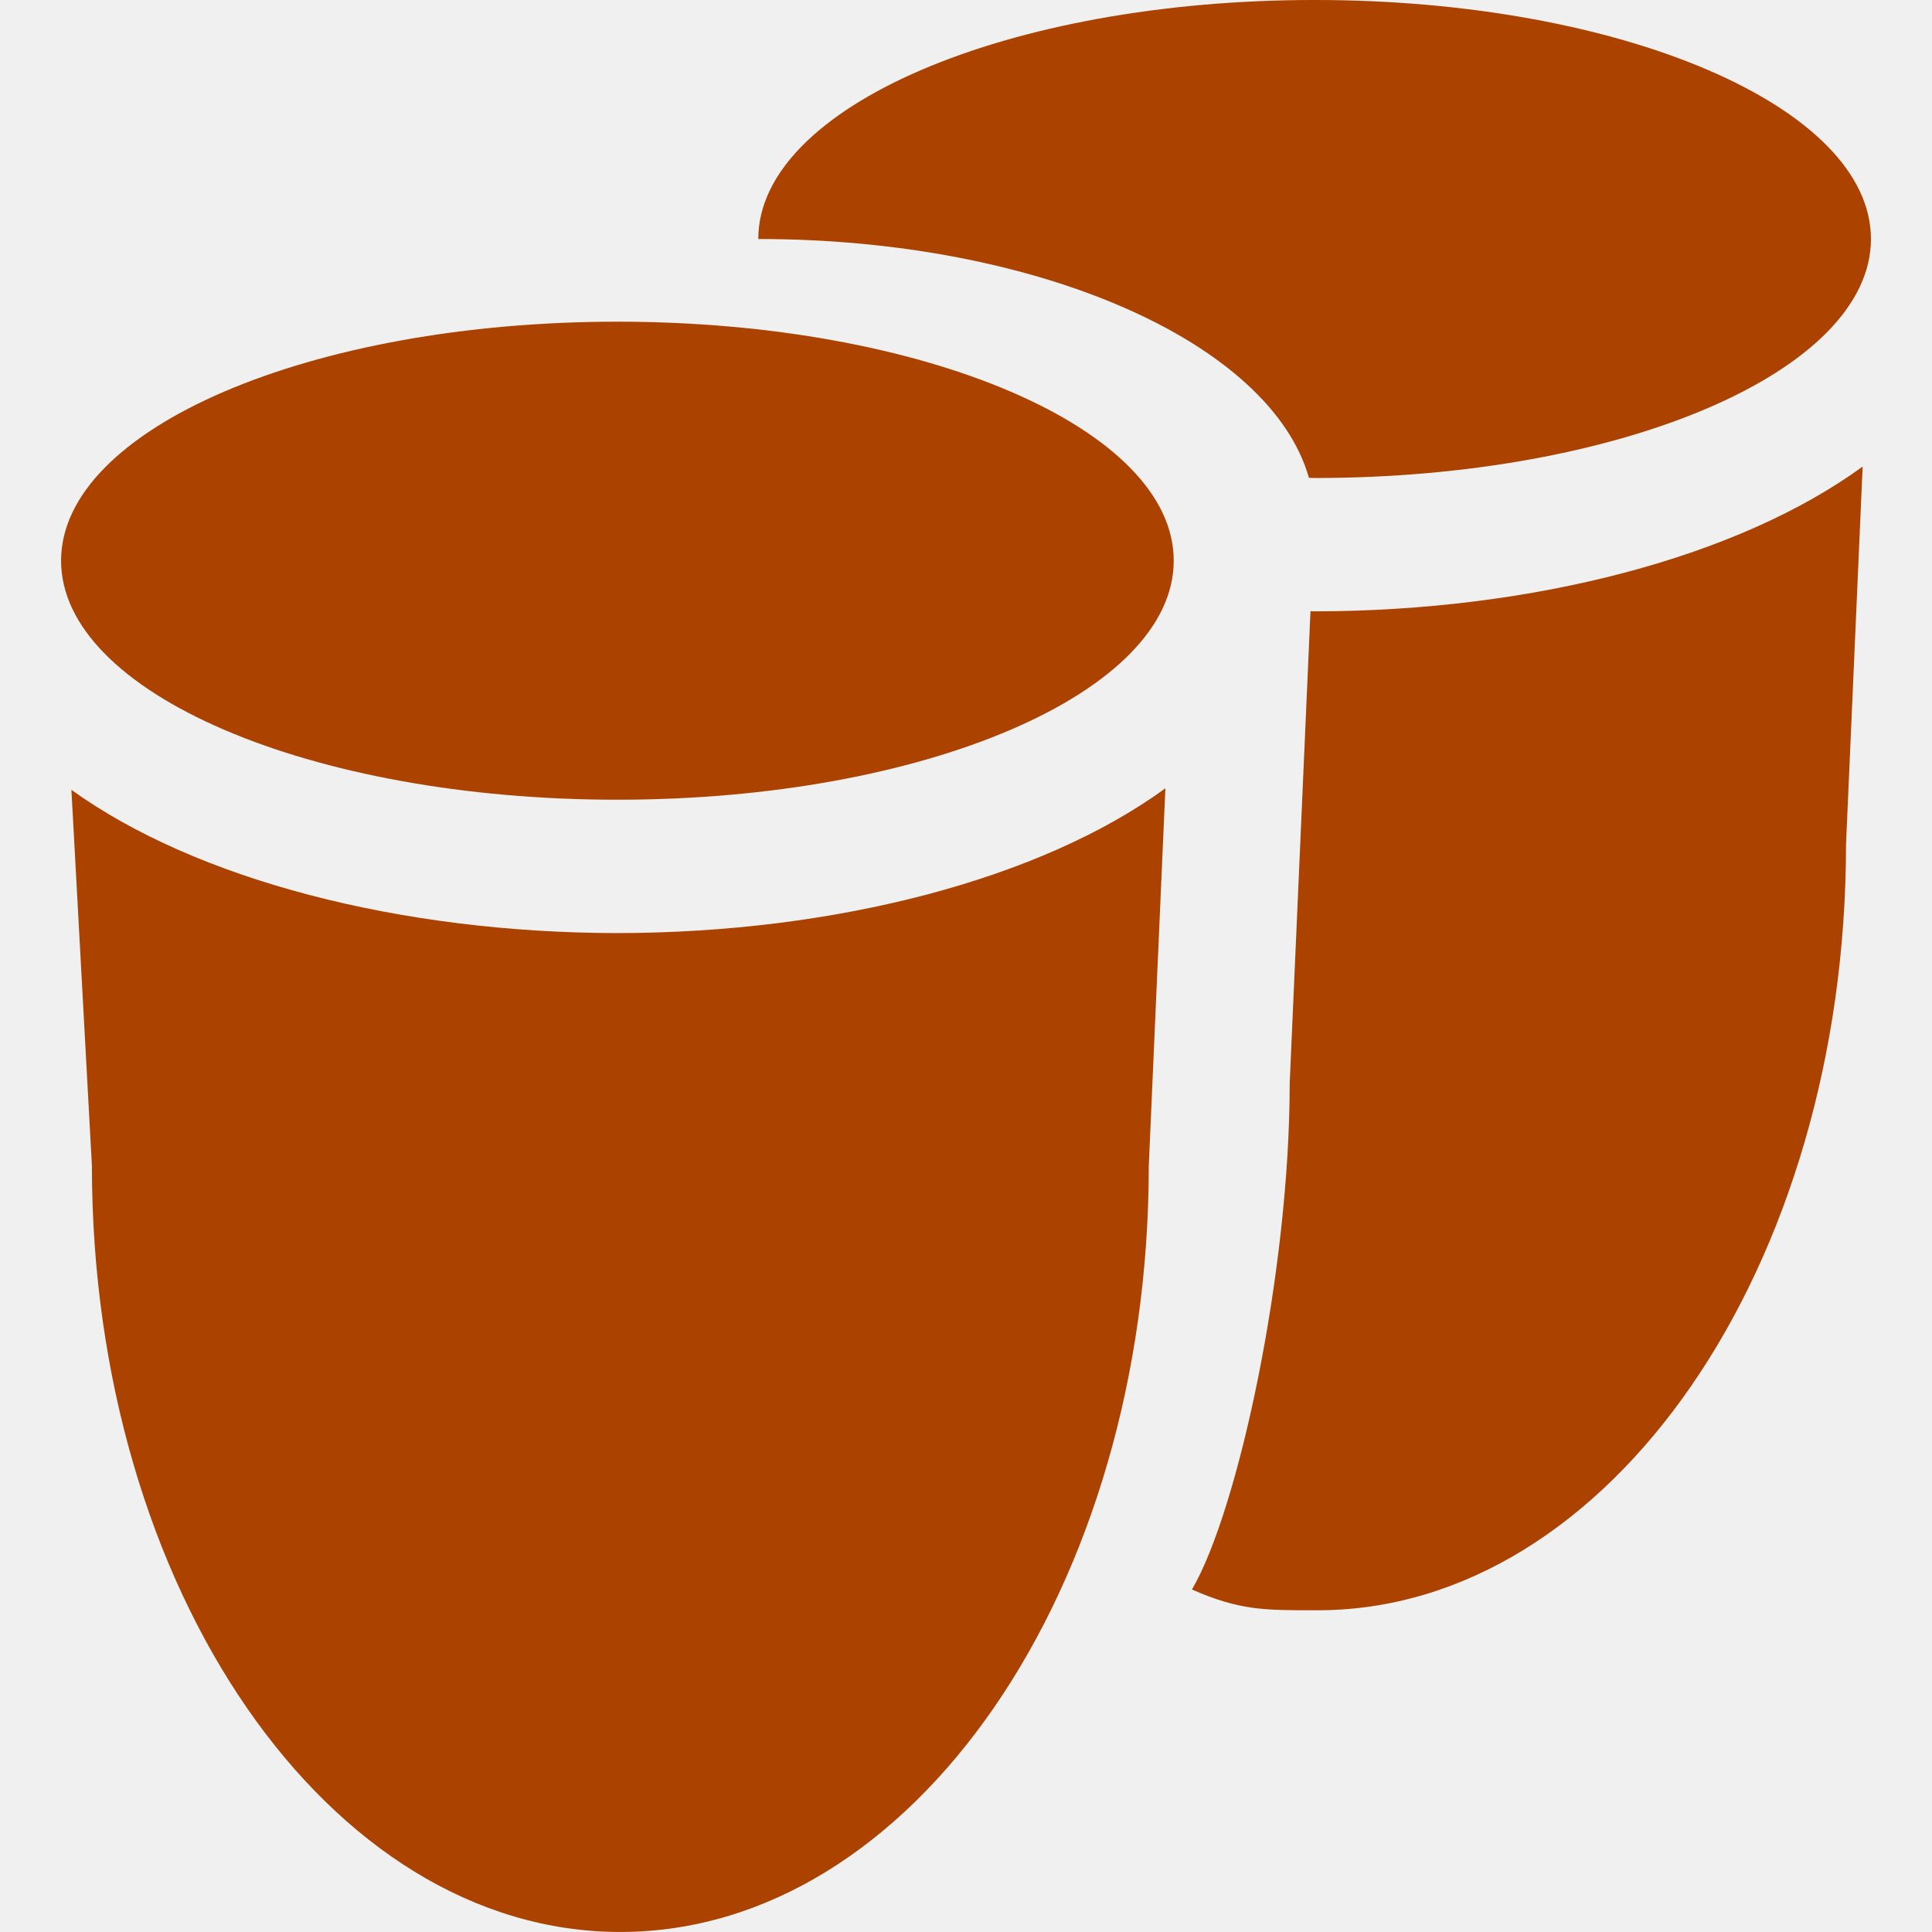
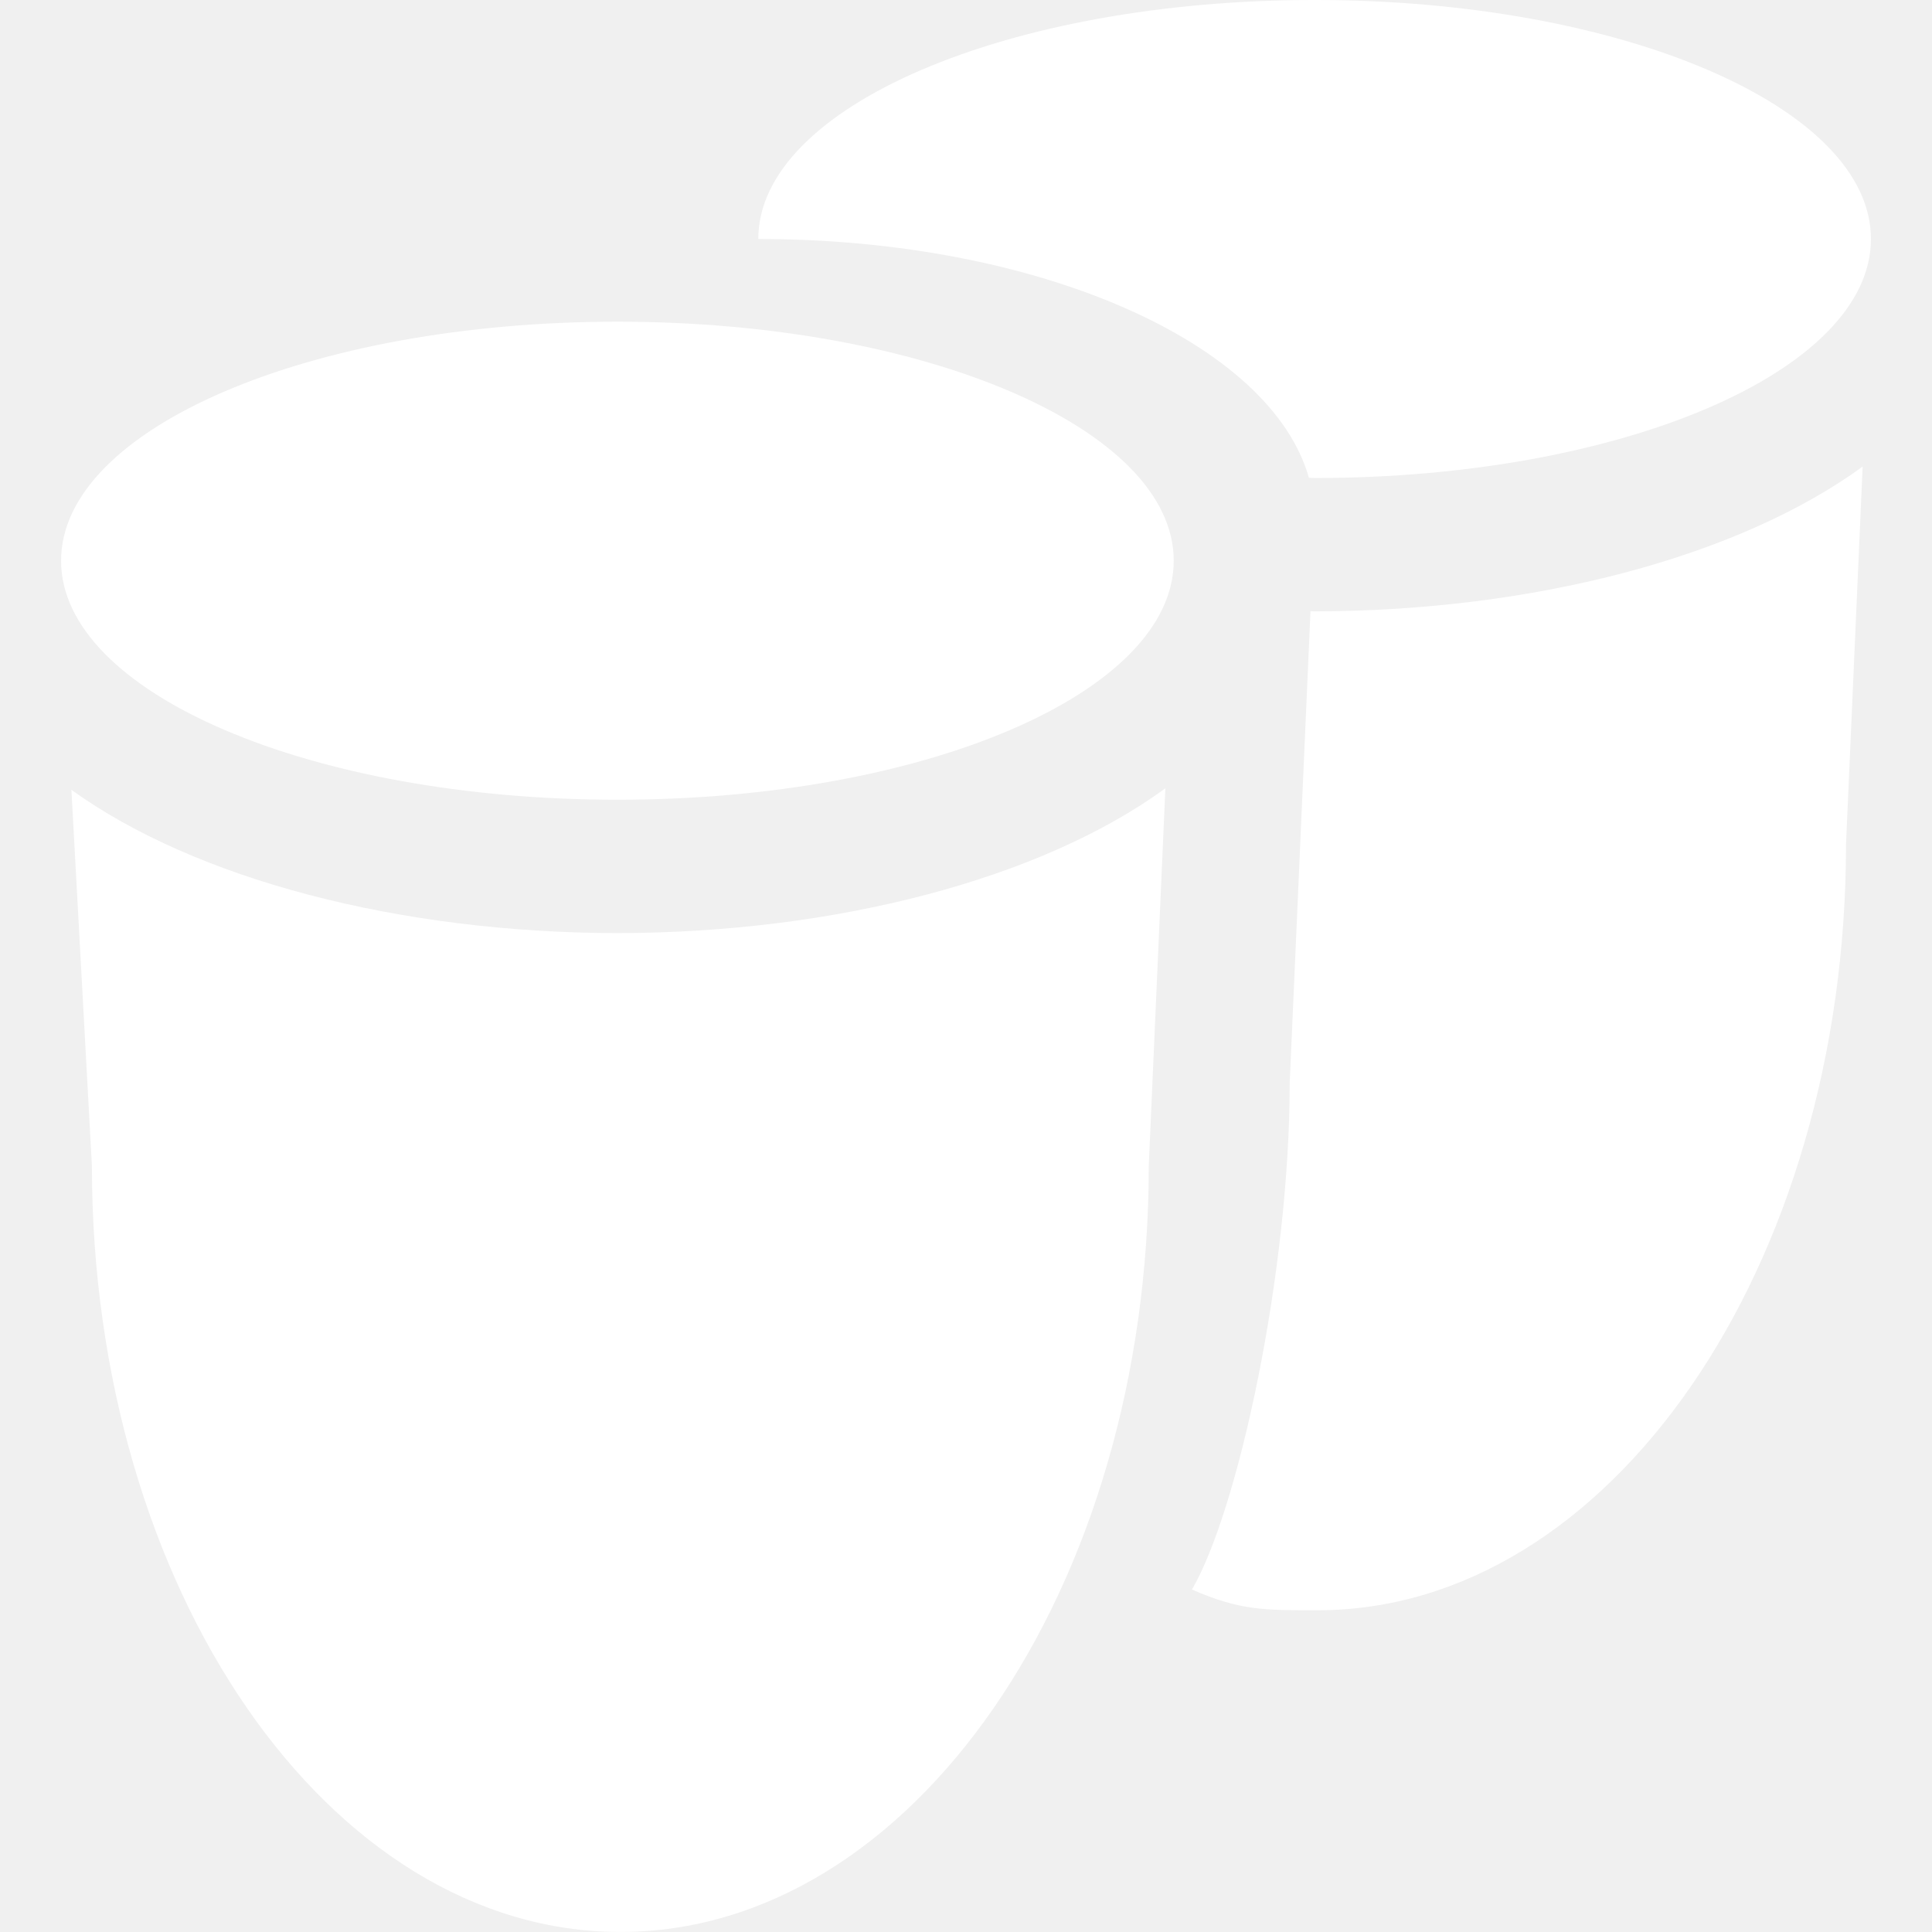
<svg xmlns="http://www.w3.org/2000/svg" width="250" height="250" viewBox="0 0 66.146 66.146" version="1.1" id="svg1">
  <defs id="defs1" />
  <g id="layer1">
    <g id="g5-2" transform="translate(21.69246,-2.782777)">
      <g id="g6" transform="matrix(0.8173389,0,0,0.8173389,-3.729944,6.319322)">
-         <g id="g7" transform="matrix(1.664786,0,0,1.664786,-12.2901,-24.02351)">
-           <g id="g5" transform="translate(-23.28295,8.094416)" style="fill:#ab4200;fill-opacity:1">
-             <path id="path4" style="fill:#ab4200;fill-opacity:1;stroke-width:0.25;stroke-linecap:round;stroke-dasharray:0, 2.095;stroke-dashoffset:0" d="M 46.787,23.572 A 16.77,8.385 0 0 1 32.999,27.215 16.77,8.385 0 0 1 19.261,23.61 l 0.516,9.462 c 7.4e-5,10.646 5.953,19.276 13.296,19.276 7.343,-1.38e-4 13.296,-8.63 13.296,-19.276 z" />
-             <ellipse style="fill:#ab4200;fill-opacity:1;stroke-width:0.264;stroke-linecap:round;stroke-dasharray:0, 2.214;stroke-dashoffset:0" id="path5" cx="32.999" cy="17.845" rx="13.998" ry="6.014" />
+         <g id="g7" transform="matrix(1.664786,0,0,1.664786,-12.2901,-24.02351)" style="fill:#ffffff;fill-opacity:1">
+           <g id="g5" transform="translate(-23.28295,8.094416)" style="fill:#ffffff;fill-opacity:1">
+             <path id="path4" style="fill:#ffffff;fill-opacity:1;stroke-width:0.25;stroke-linecap:round;stroke-dasharray:0, 2.095;stroke-dashoffset:0" d="M 46.787,23.572 A 16.77,8.385 0 0 1 32.999,27.215 16.77,8.385 0 0 1 19.261,23.61 l 0.516,9.462 c 7.4e-5,10.646 5.953,19.276 13.296,19.276 7.343,-1.38e-4 13.296,-8.63 13.296,-19.276 z" />
+             <ellipse style="fill:#ffffff;fill-opacity:1;stroke-width:0.264;stroke-linecap:round;stroke-dasharray:0, 2.214;stroke-dashoffset:0" id="path5" cx="32.999" cy="17.845" rx="13.998" ry="6.014" />
          </g>
-           <path id="path4-1" style="fill:#ab4200;fill-opacity:1;stroke-width:0.25;stroke-linecap:round;stroke-dasharray:0, 2.095;stroke-dashoffset:0" d="m 27.259,11.831 c -7.731,0 -13.998,2.693 -13.998,6.014 7.058,2.5e-5 12.893,2.613 13.855,6.009 0.048,0.002 0.095,0.003 0.143,0.005 7.73,0 13.997,-2.692 13.998,-6.014 1.78e-4,-3.321 -6.267,-6.014 -13.998,-6.014 z m 13.789,11.74 c -3.119,2.274 -8.274,3.636 -13.789,3.643 -0.035,-0.001 -0.07,-0.002 -0.104,-0.004 l -0.523,11.876 c -3.3e-5,4.742 -1.292,10.738 -2.459,12.74 1.217,0.532 1.824,0.522 3.161,0.522 7.343,-1.38e-4 13.296,-8.63 13.296,-19.276 z" />
+           <path id="path4-1" style="fill:#ffffff;fill-opacity:1;stroke-width:0.25;stroke-linecap:round;stroke-dasharray:0, 2.095;stroke-dashoffset:0" d="m 27.259,11.831 c -7.731,0 -13.998,2.693 -13.998,6.014 7.058,2.5e-5 12.893,2.613 13.855,6.009 0.048,0.002 0.095,0.003 0.143,0.005 7.73,0 13.997,-2.692 13.998,-6.014 1.78e-4,-3.321 -6.267,-6.014 -13.998,-6.014 z m 13.789,11.74 c -3.119,2.274 -8.274,3.636 -13.789,3.643 -0.035,-0.001 -0.07,-0.002 -0.104,-0.004 l -0.523,11.876 c -3.3e-5,4.742 -1.292,10.738 -2.459,12.74 1.217,0.532 1.824,0.522 3.161,0.522 7.343,-1.38e-4 13.296,-8.63 13.296,-19.276 z" />
        </g>
      </g>
    </g>
  </g>
</svg>
